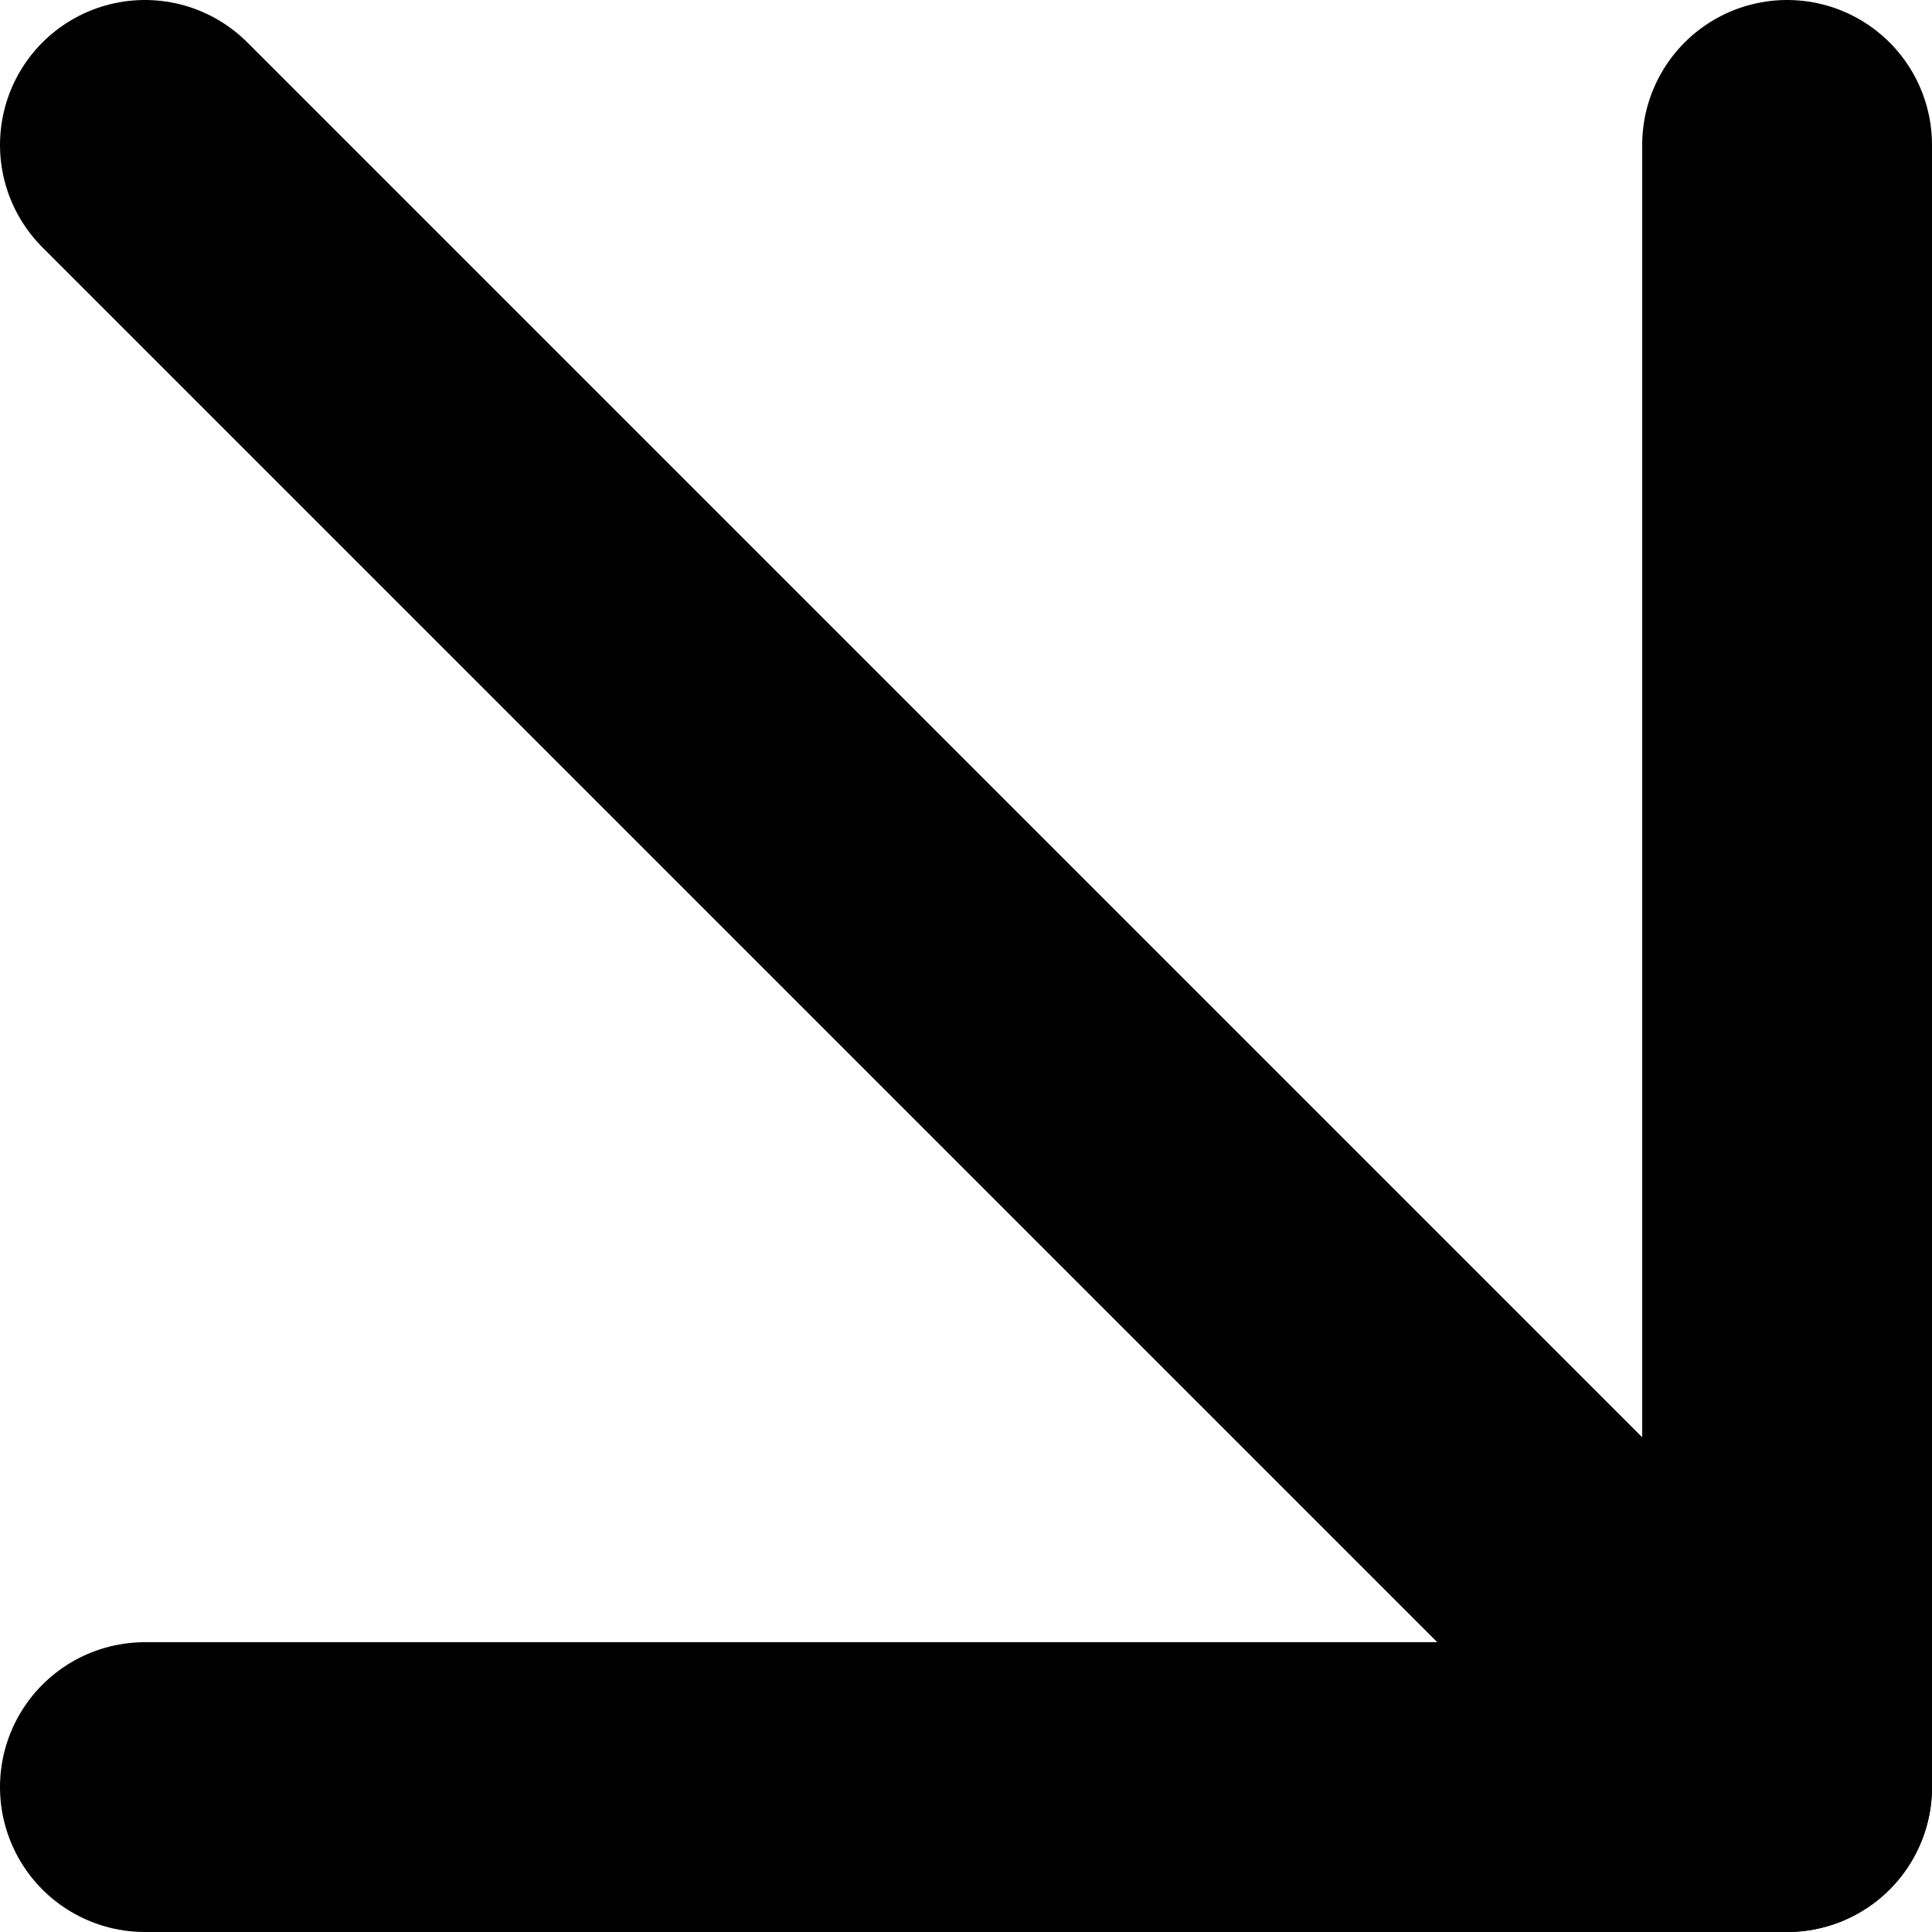
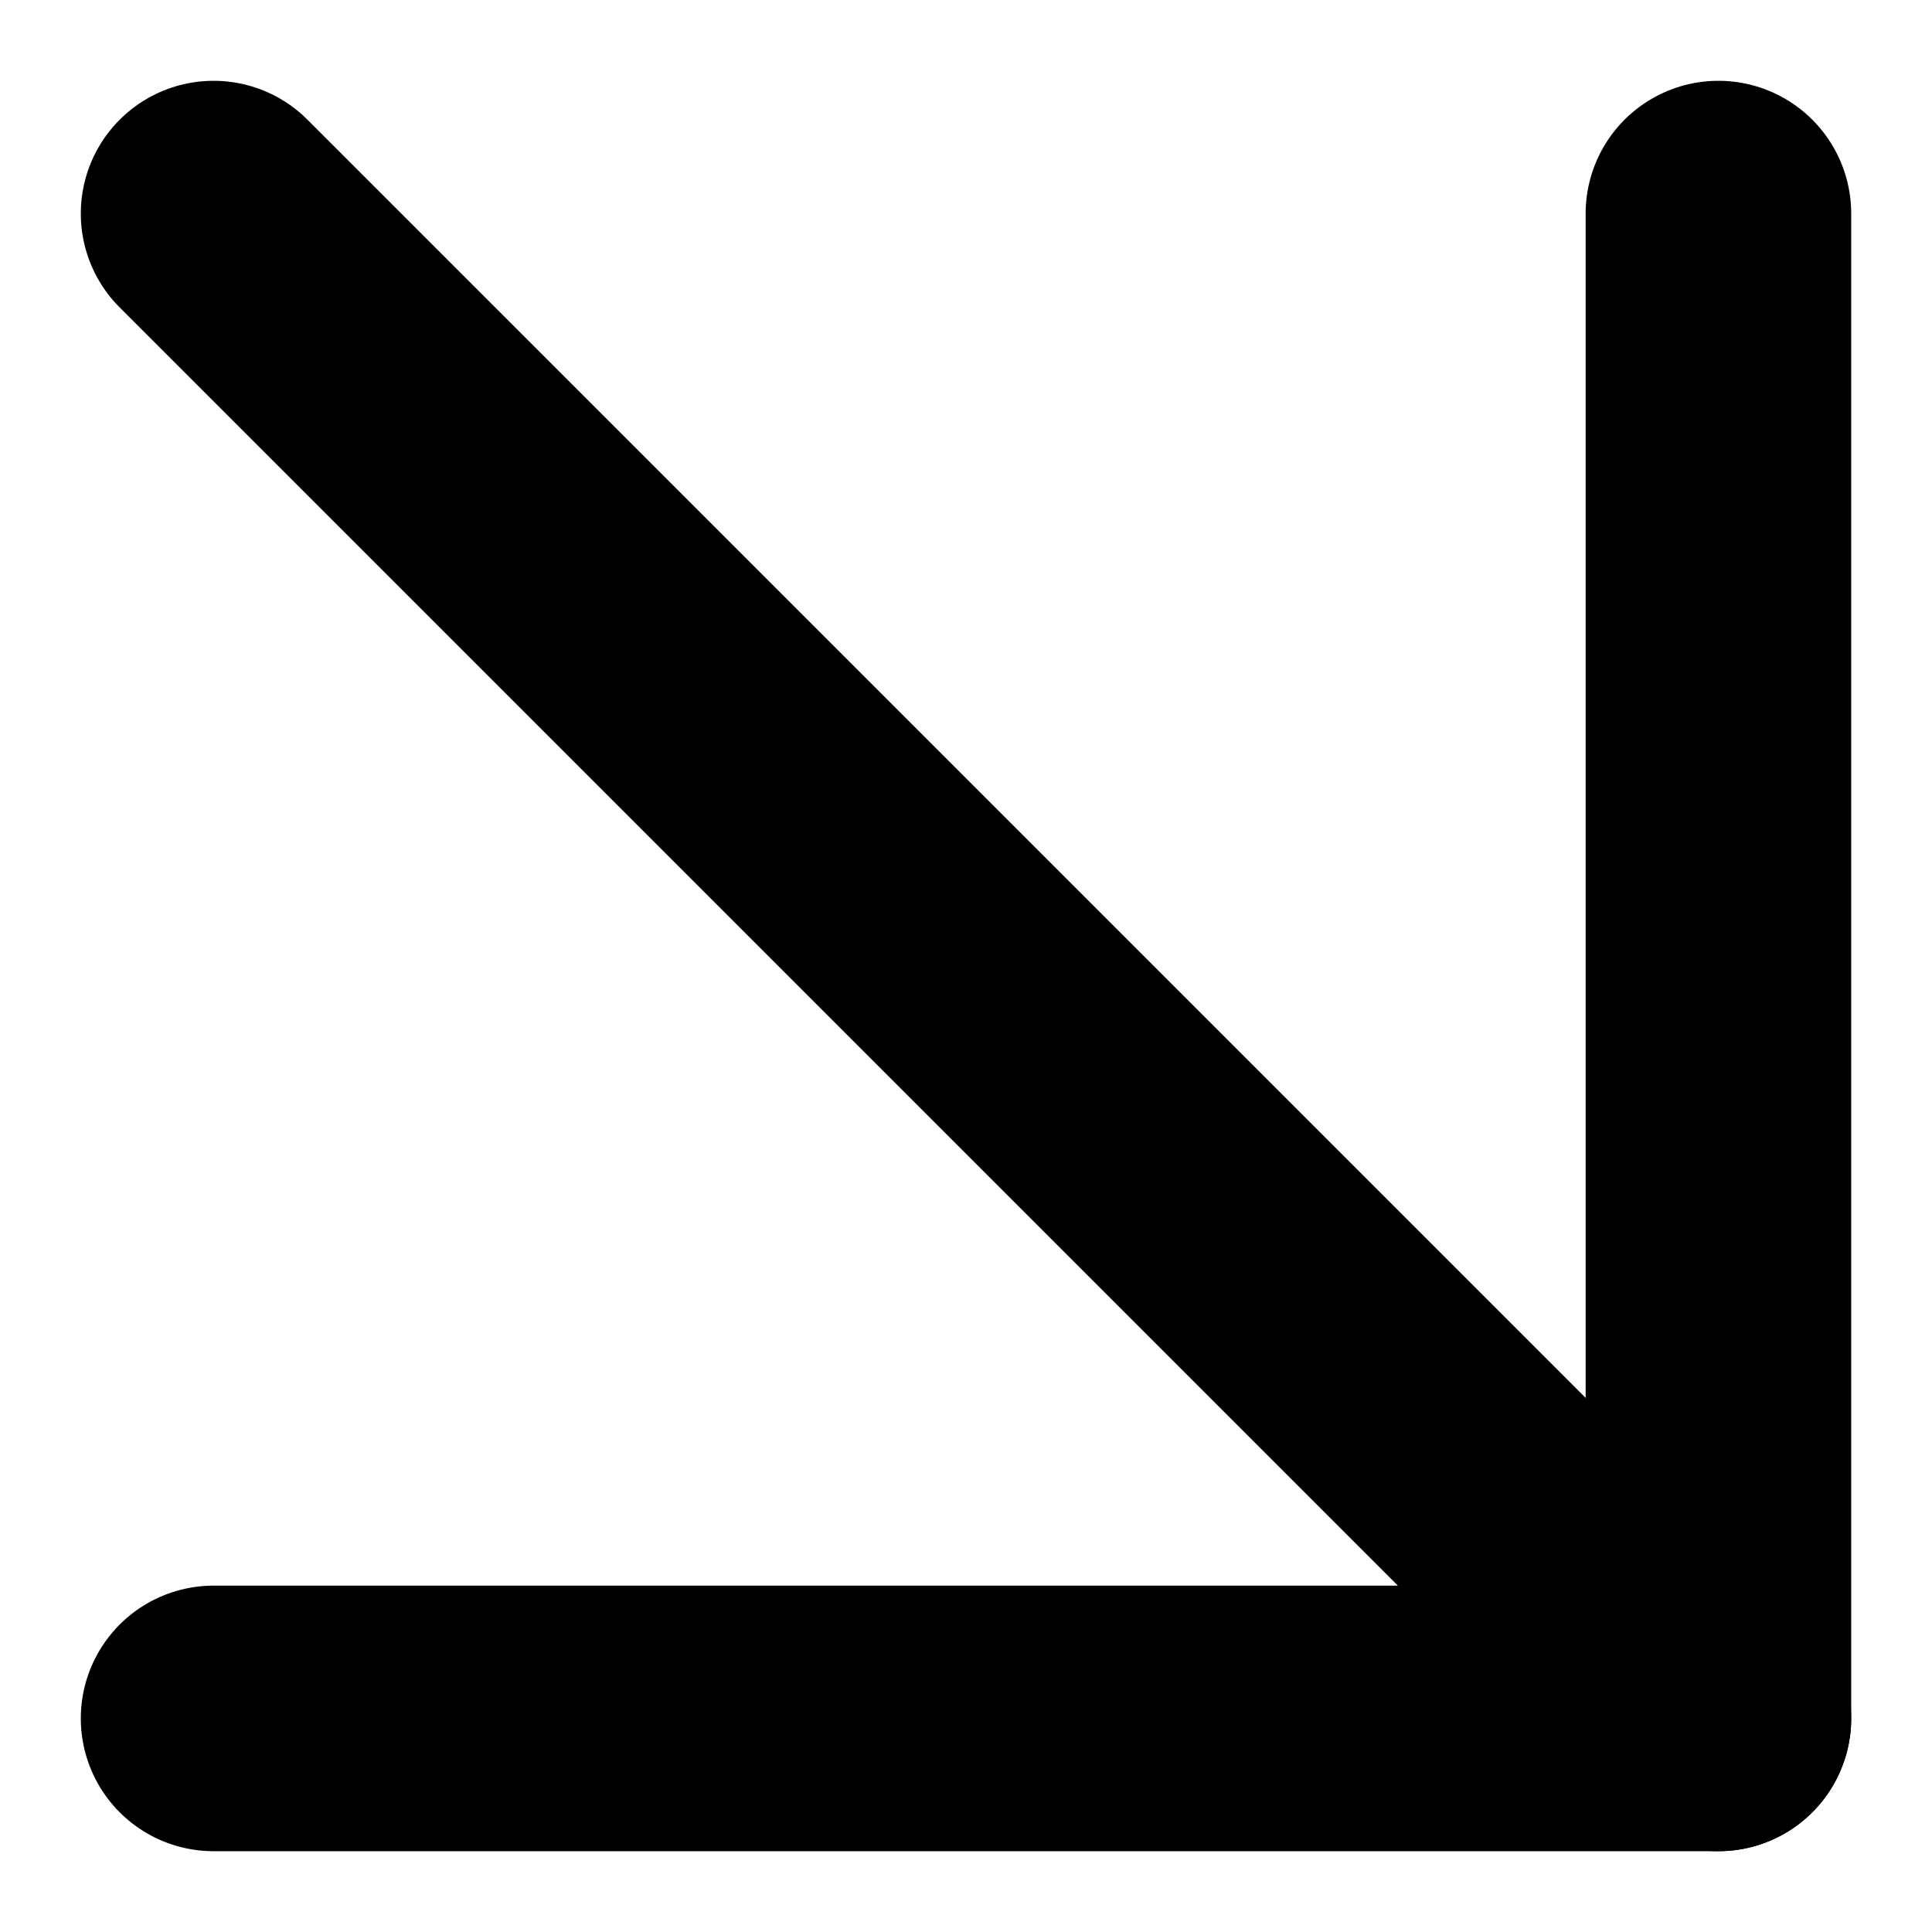
<svg xmlns="http://www.w3.org/2000/svg" width="100%" height="100%" viewBox="0 0 20 20" version="1.1" xml:space="preserve" style="fill-rule:evenodd;clip-rule:evenodd;stroke-linecap:round;stroke-linejoin:round;stroke-miterlimit:1.5;">
-   <path d="M1.5,1.5L18.5,18.5L1.5,18.5" style="fill:none;stroke:black;stroke-width:3px;" />
-   <path d="M18.5,18.5L18.5,1.5" style="fill:none;stroke:black;stroke-width:3px;" />
+   <g transform="matrix(0.916355,0,0,0.916355,0.836446,0.836446)">
+     <path d="M1.5,1.5L18.5,18.5L1.5,18.5" style="fill:none;stroke:black;stroke-width:3px;" />
+   </g>
+   <g transform="matrix(0.916355,0,0,0.916355,-1.27665,-0.777311)">
+     <path d="M20.806,20.261L20.806,3.261" style="fill:none;stroke:black;stroke-width:3px;" />
+   </g>
</svg>
